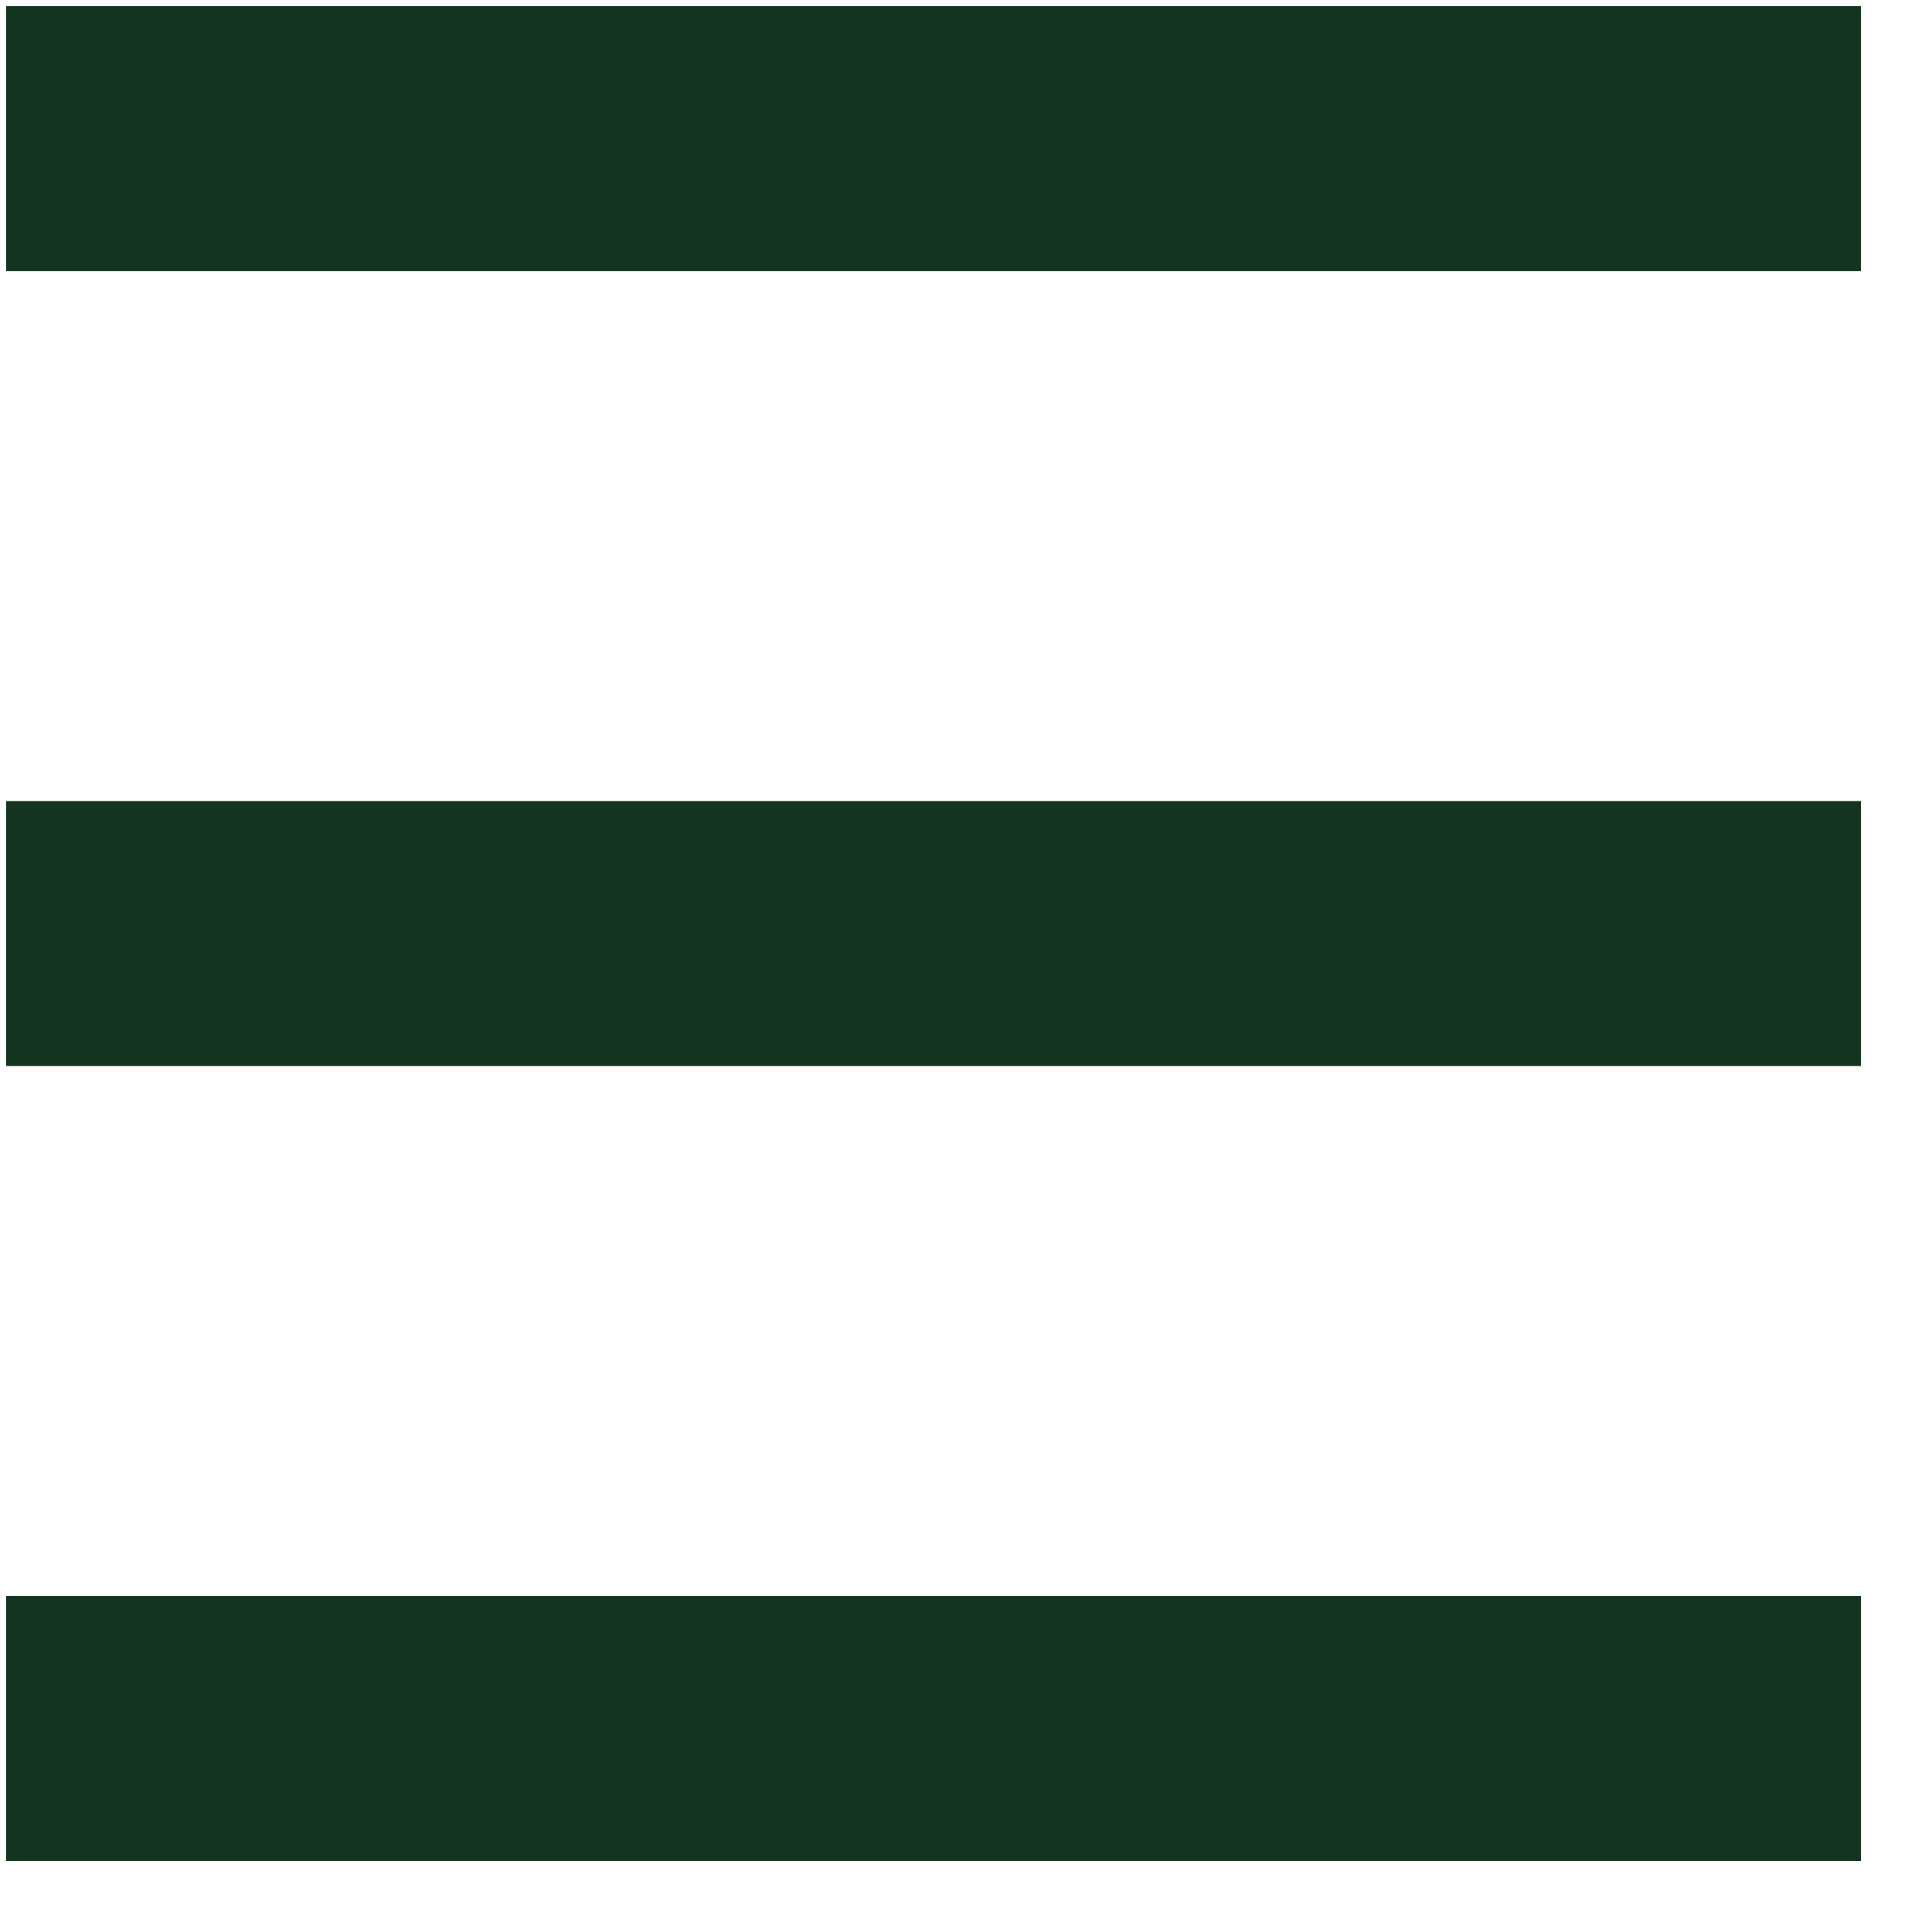
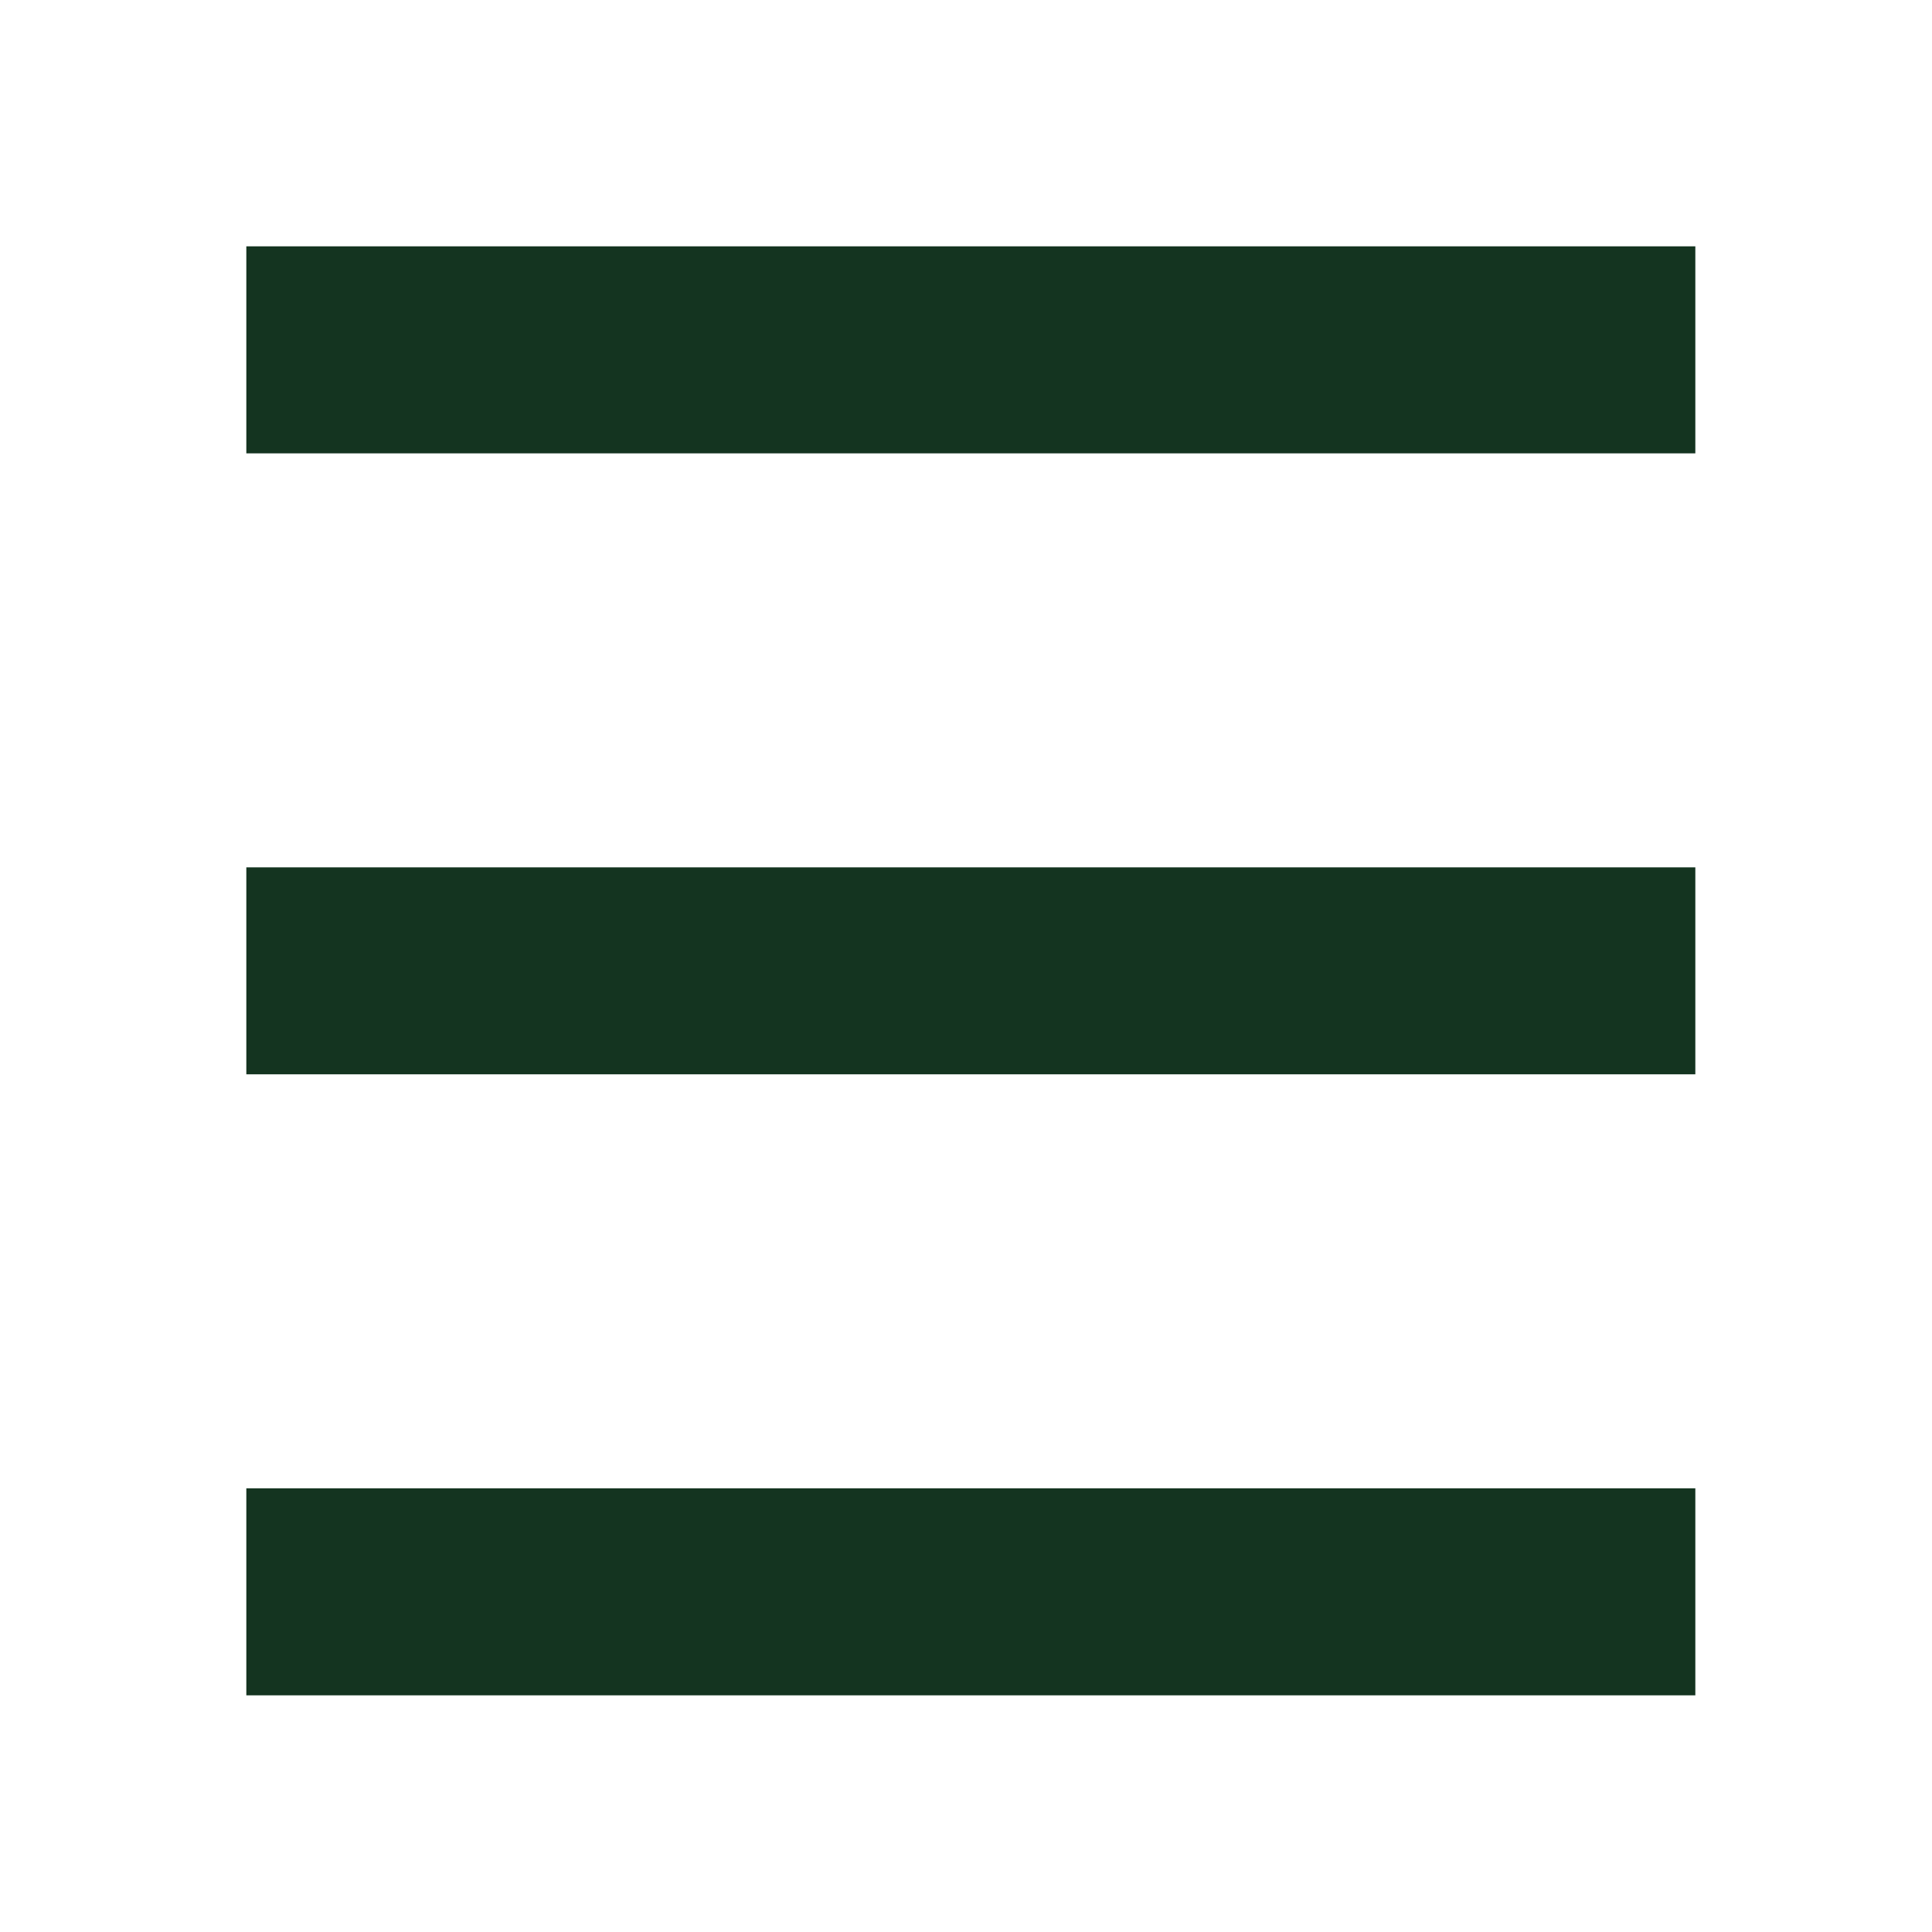
- <svg xmlns="http://www.w3.org/2000/svg" width="25" height="25" viewBox="0 0 25 25" fill="none">
-   <path d="M0.08 10.366H24.08V13.794H0.08V10.366ZM0.08 24.08H24.08V20.651H0.08V24.08ZM0.08 0.08V3.509H24.08V0.08H0.08Z" fill="#143420" />
+ <svg xmlns="http://www.w3.org/2000/svg" width="32" height="32" viewBox="0 0 32 32" fill="none">
+   <path d="M4.08 14.366H28.08V17.794H4.08V14.366ZM4.08 28.08H28.08V24.651H4.08V28.08ZM4.08 4.08V7.509H28.08V4.08H4.08Z" fill="#143420" />
</svg>
